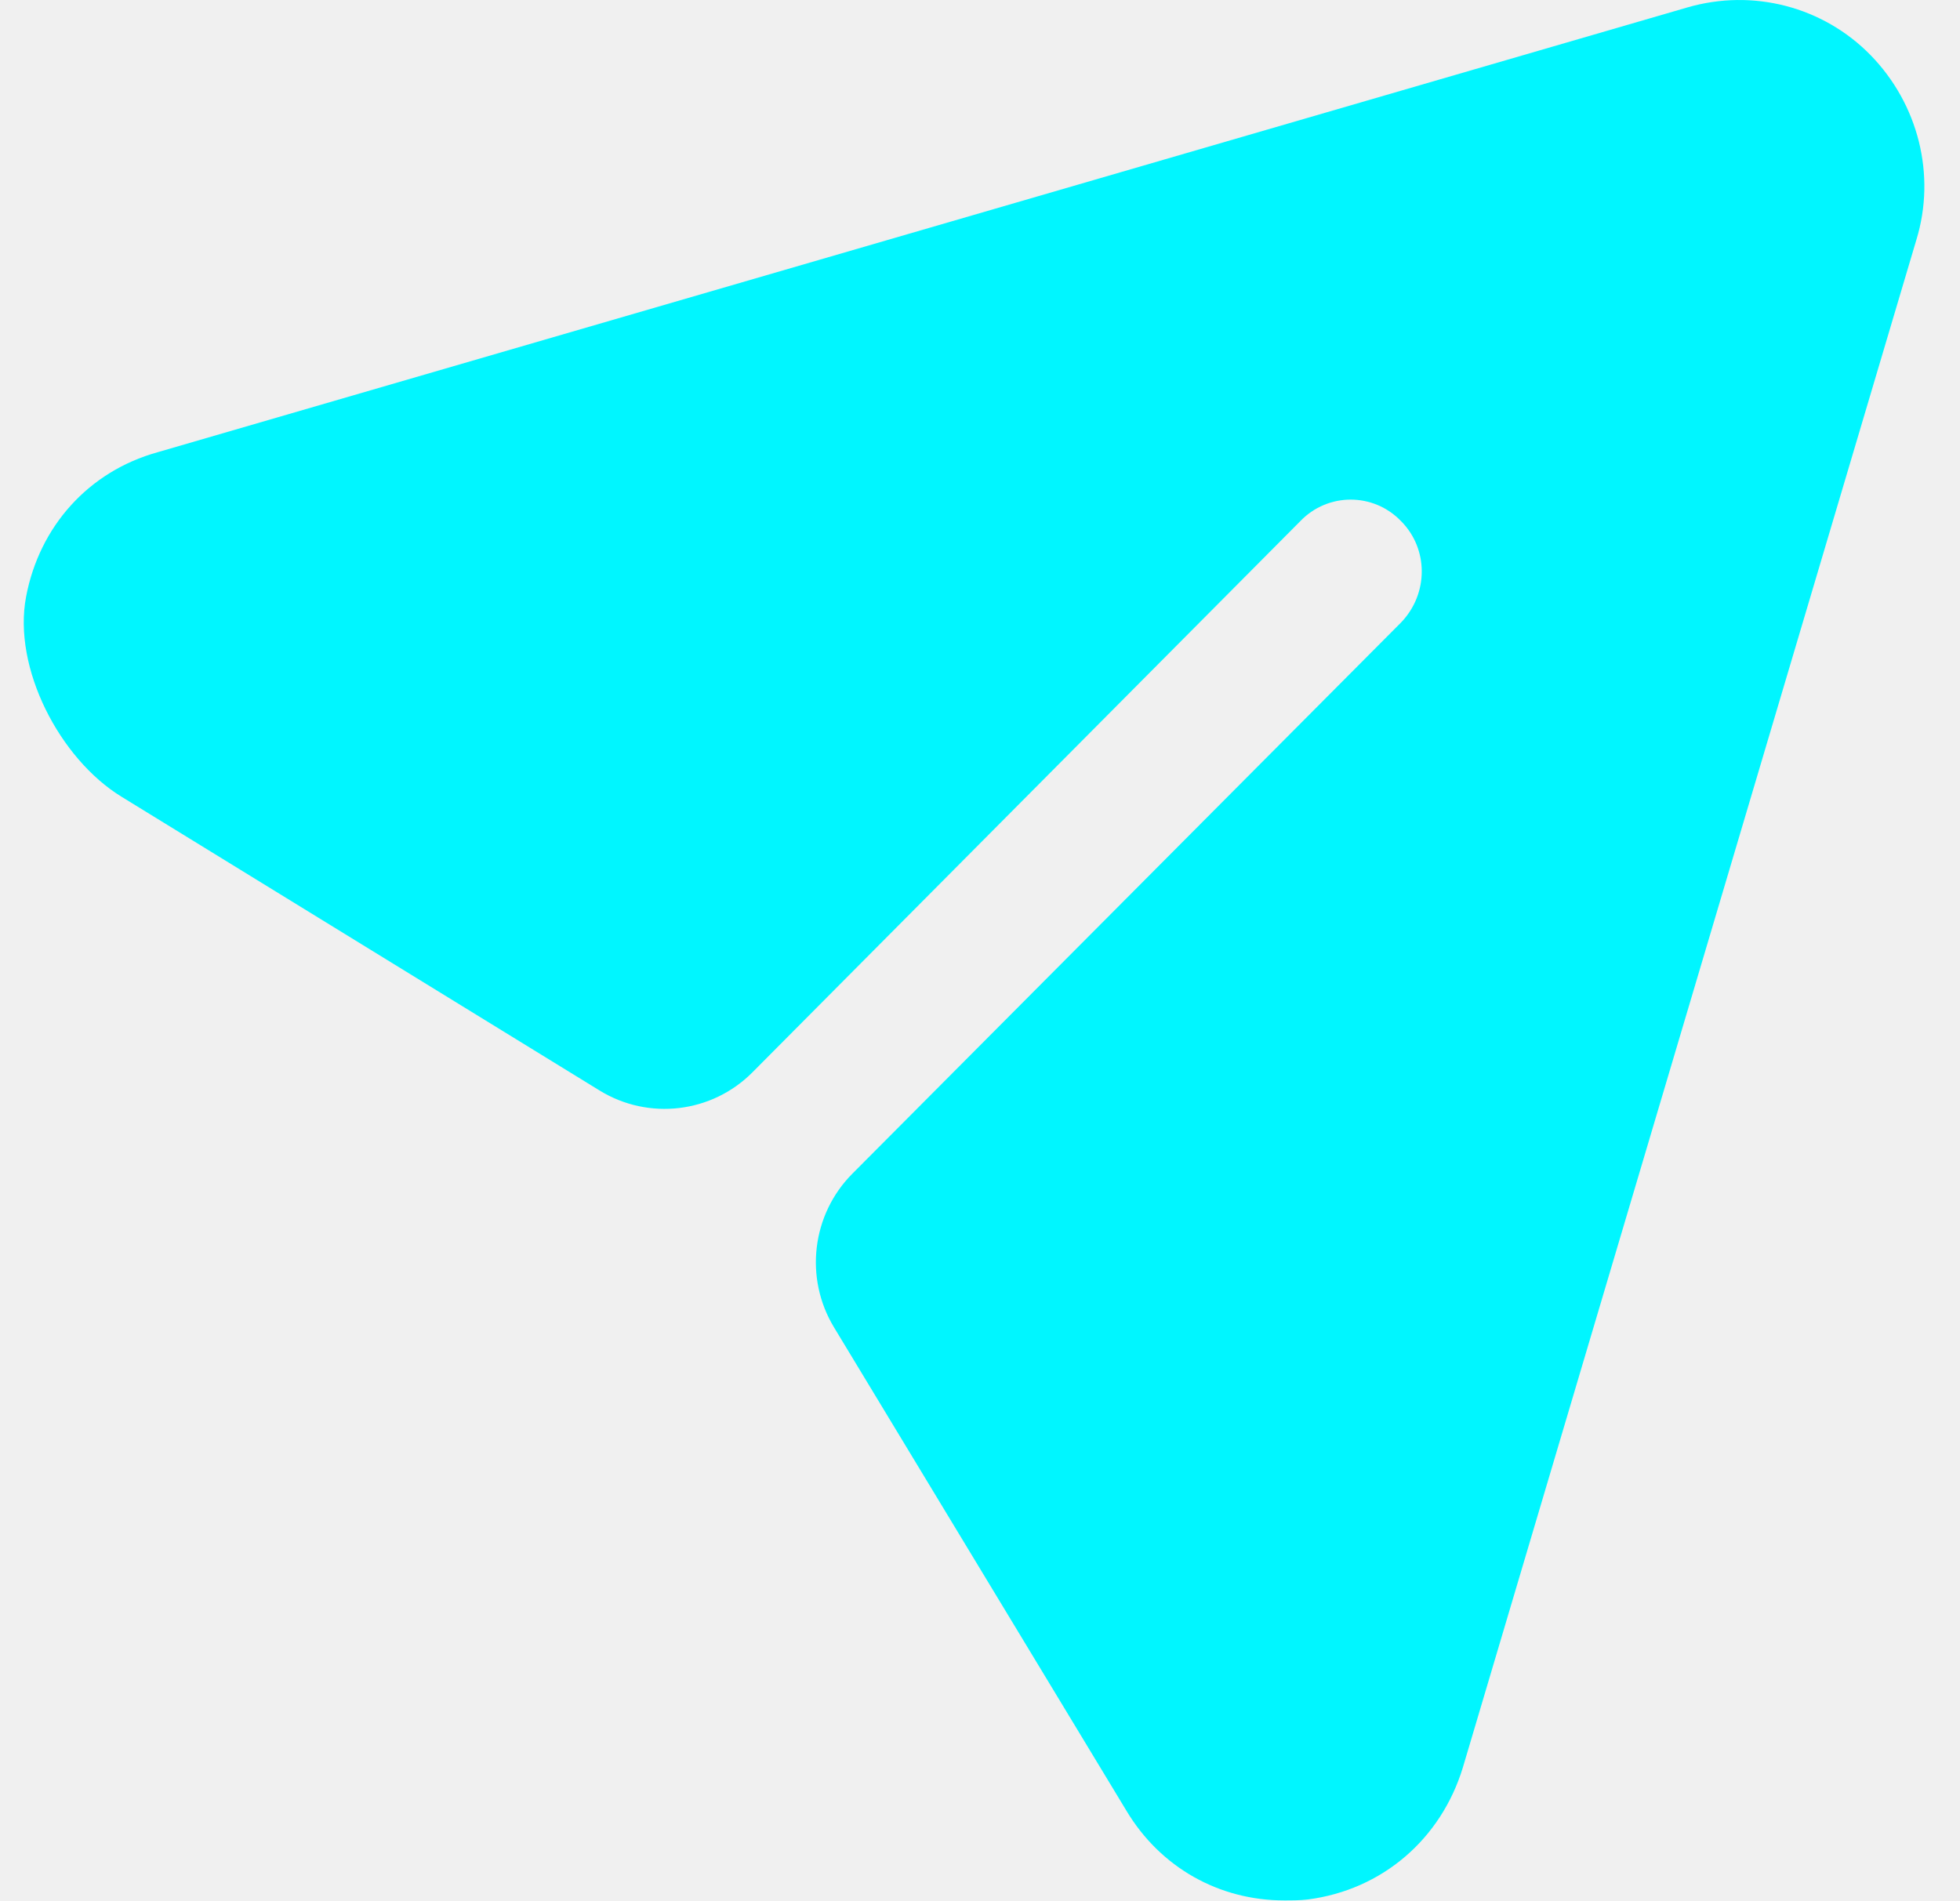
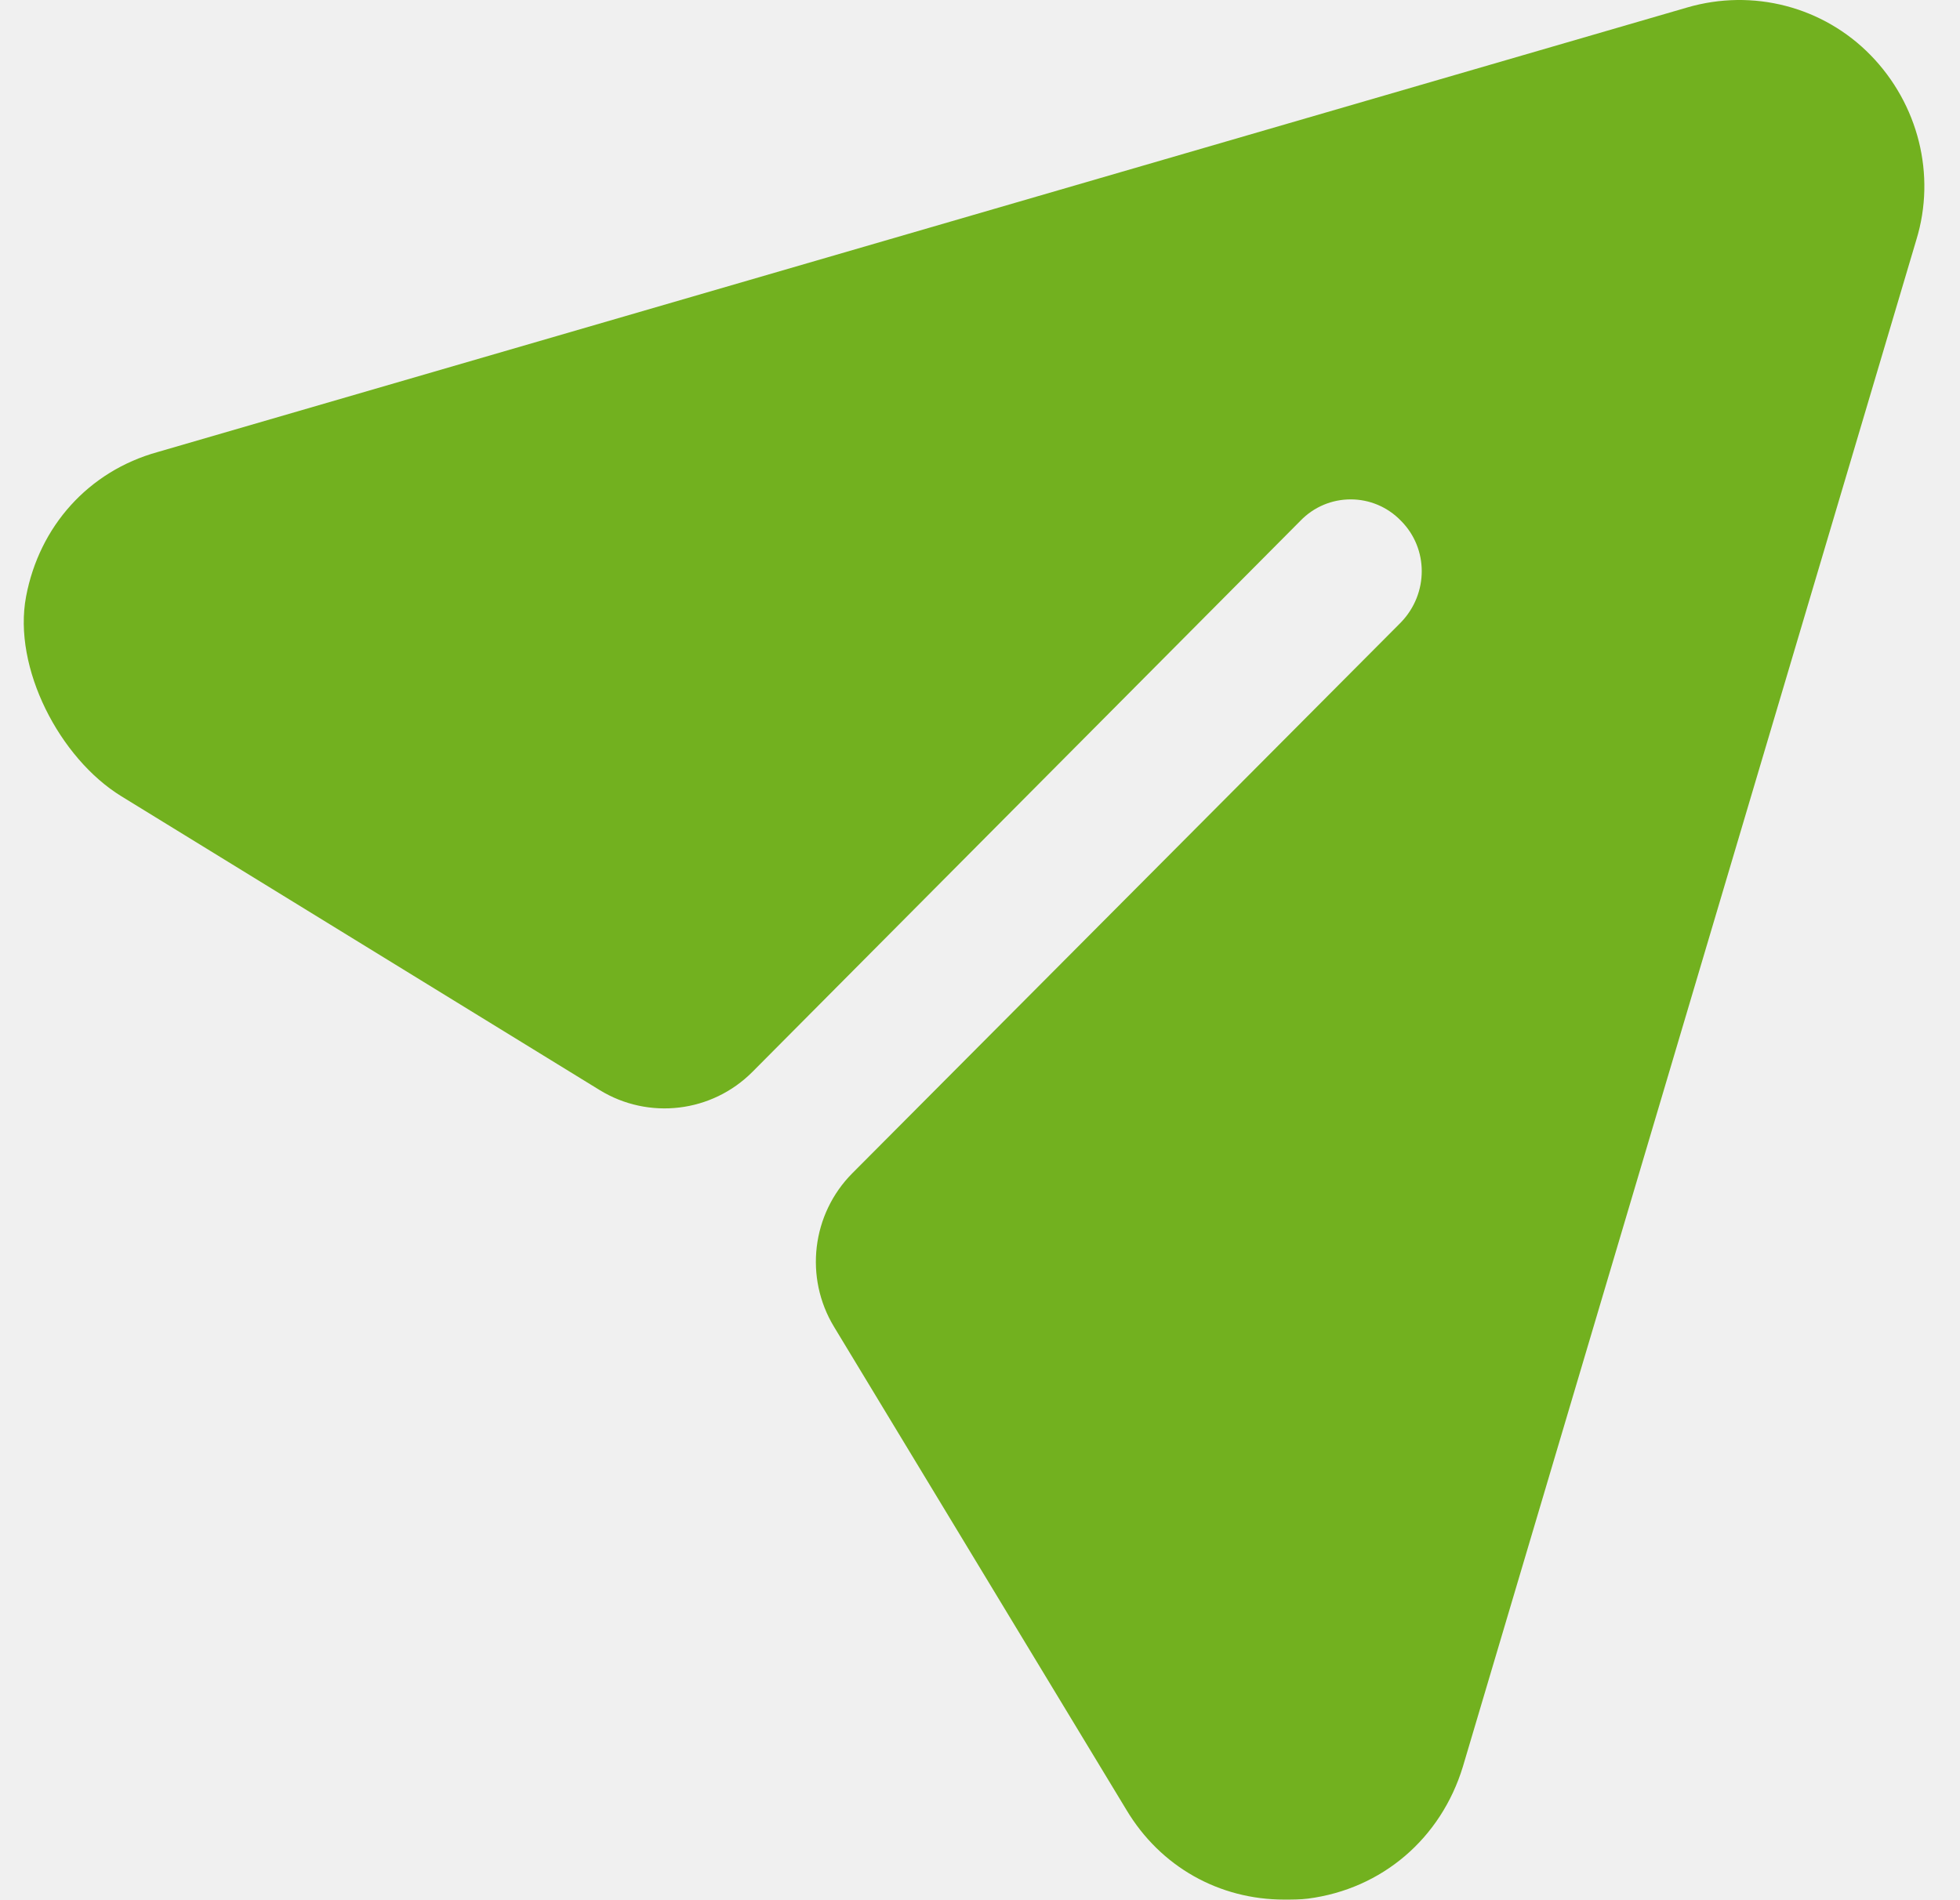
- <svg xmlns="http://www.w3.org/2000/svg" width="33" height="32" viewBox="0 0 33 32" fill="none">
-   <path d="M31.497 0.931C30.696 0.11 29.512 -0.196 28.407 0.126L2.653 7.615C1.488 7.939 0.662 8.868 0.439 10.049C0.212 11.25 1.006 12.776 2.043 13.414L10.096 18.363C10.922 18.87 11.988 18.743 12.671 18.054L21.893 8.775C22.357 8.292 23.125 8.292 23.589 8.775C24.054 9.242 24.054 9.999 23.589 10.482L14.352 19.762C13.667 20.45 13.539 21.521 14.043 22.352L18.963 30.486C19.54 31.452 20.532 32 21.621 32C21.749 32 21.893 32 22.021 31.984C23.269 31.823 24.262 30.969 24.63 29.761L32.265 4.04C32.601 2.944 32.297 1.753 31.497 0.931" fill="#00F6FF" />
+ <svg xmlns="http://www.w3.org/2000/svg" width="98" height="95" viewBox="0 0 98 95" fill="none">
+   <g clip-path="url(#clip0_5858_174)">
+     <path d="M93.535 2.764C91.159 0.326 87.641 -0.583 84.361 0.374L7.878 22.608C4.418 23.569 1.965 26.328 1.304 29.833C0.629 33.4 2.987 37.928 6.067 39.821L29.982 54.515C32.434 56.021 35.6 55.643 37.63 53.597L65.015 26.05C66.393 24.616 68.675 24.616 70.053 26.05C71.432 27.437 71.432 29.684 70.053 31.119L42.621 58.67C40.587 60.712 40.206 63.891 41.704 66.359L56.316 90.505C58.027 93.374 60.974 95 64.207 95C64.587 95 65.015 95 65.395 94.952C69.103 94.474 72.05 91.94 73.143 88.354L95.817 11.993C96.815 8.741 95.912 5.203 93.535 2.764Z" fill="#72B11F" />
+   </g>
+   <defs>
+     <clipPath id="clip0_5858_174">
+       <rect width="98" height="95" fill="white" />
+     </clipPath>
+   </defs>
</svg>
